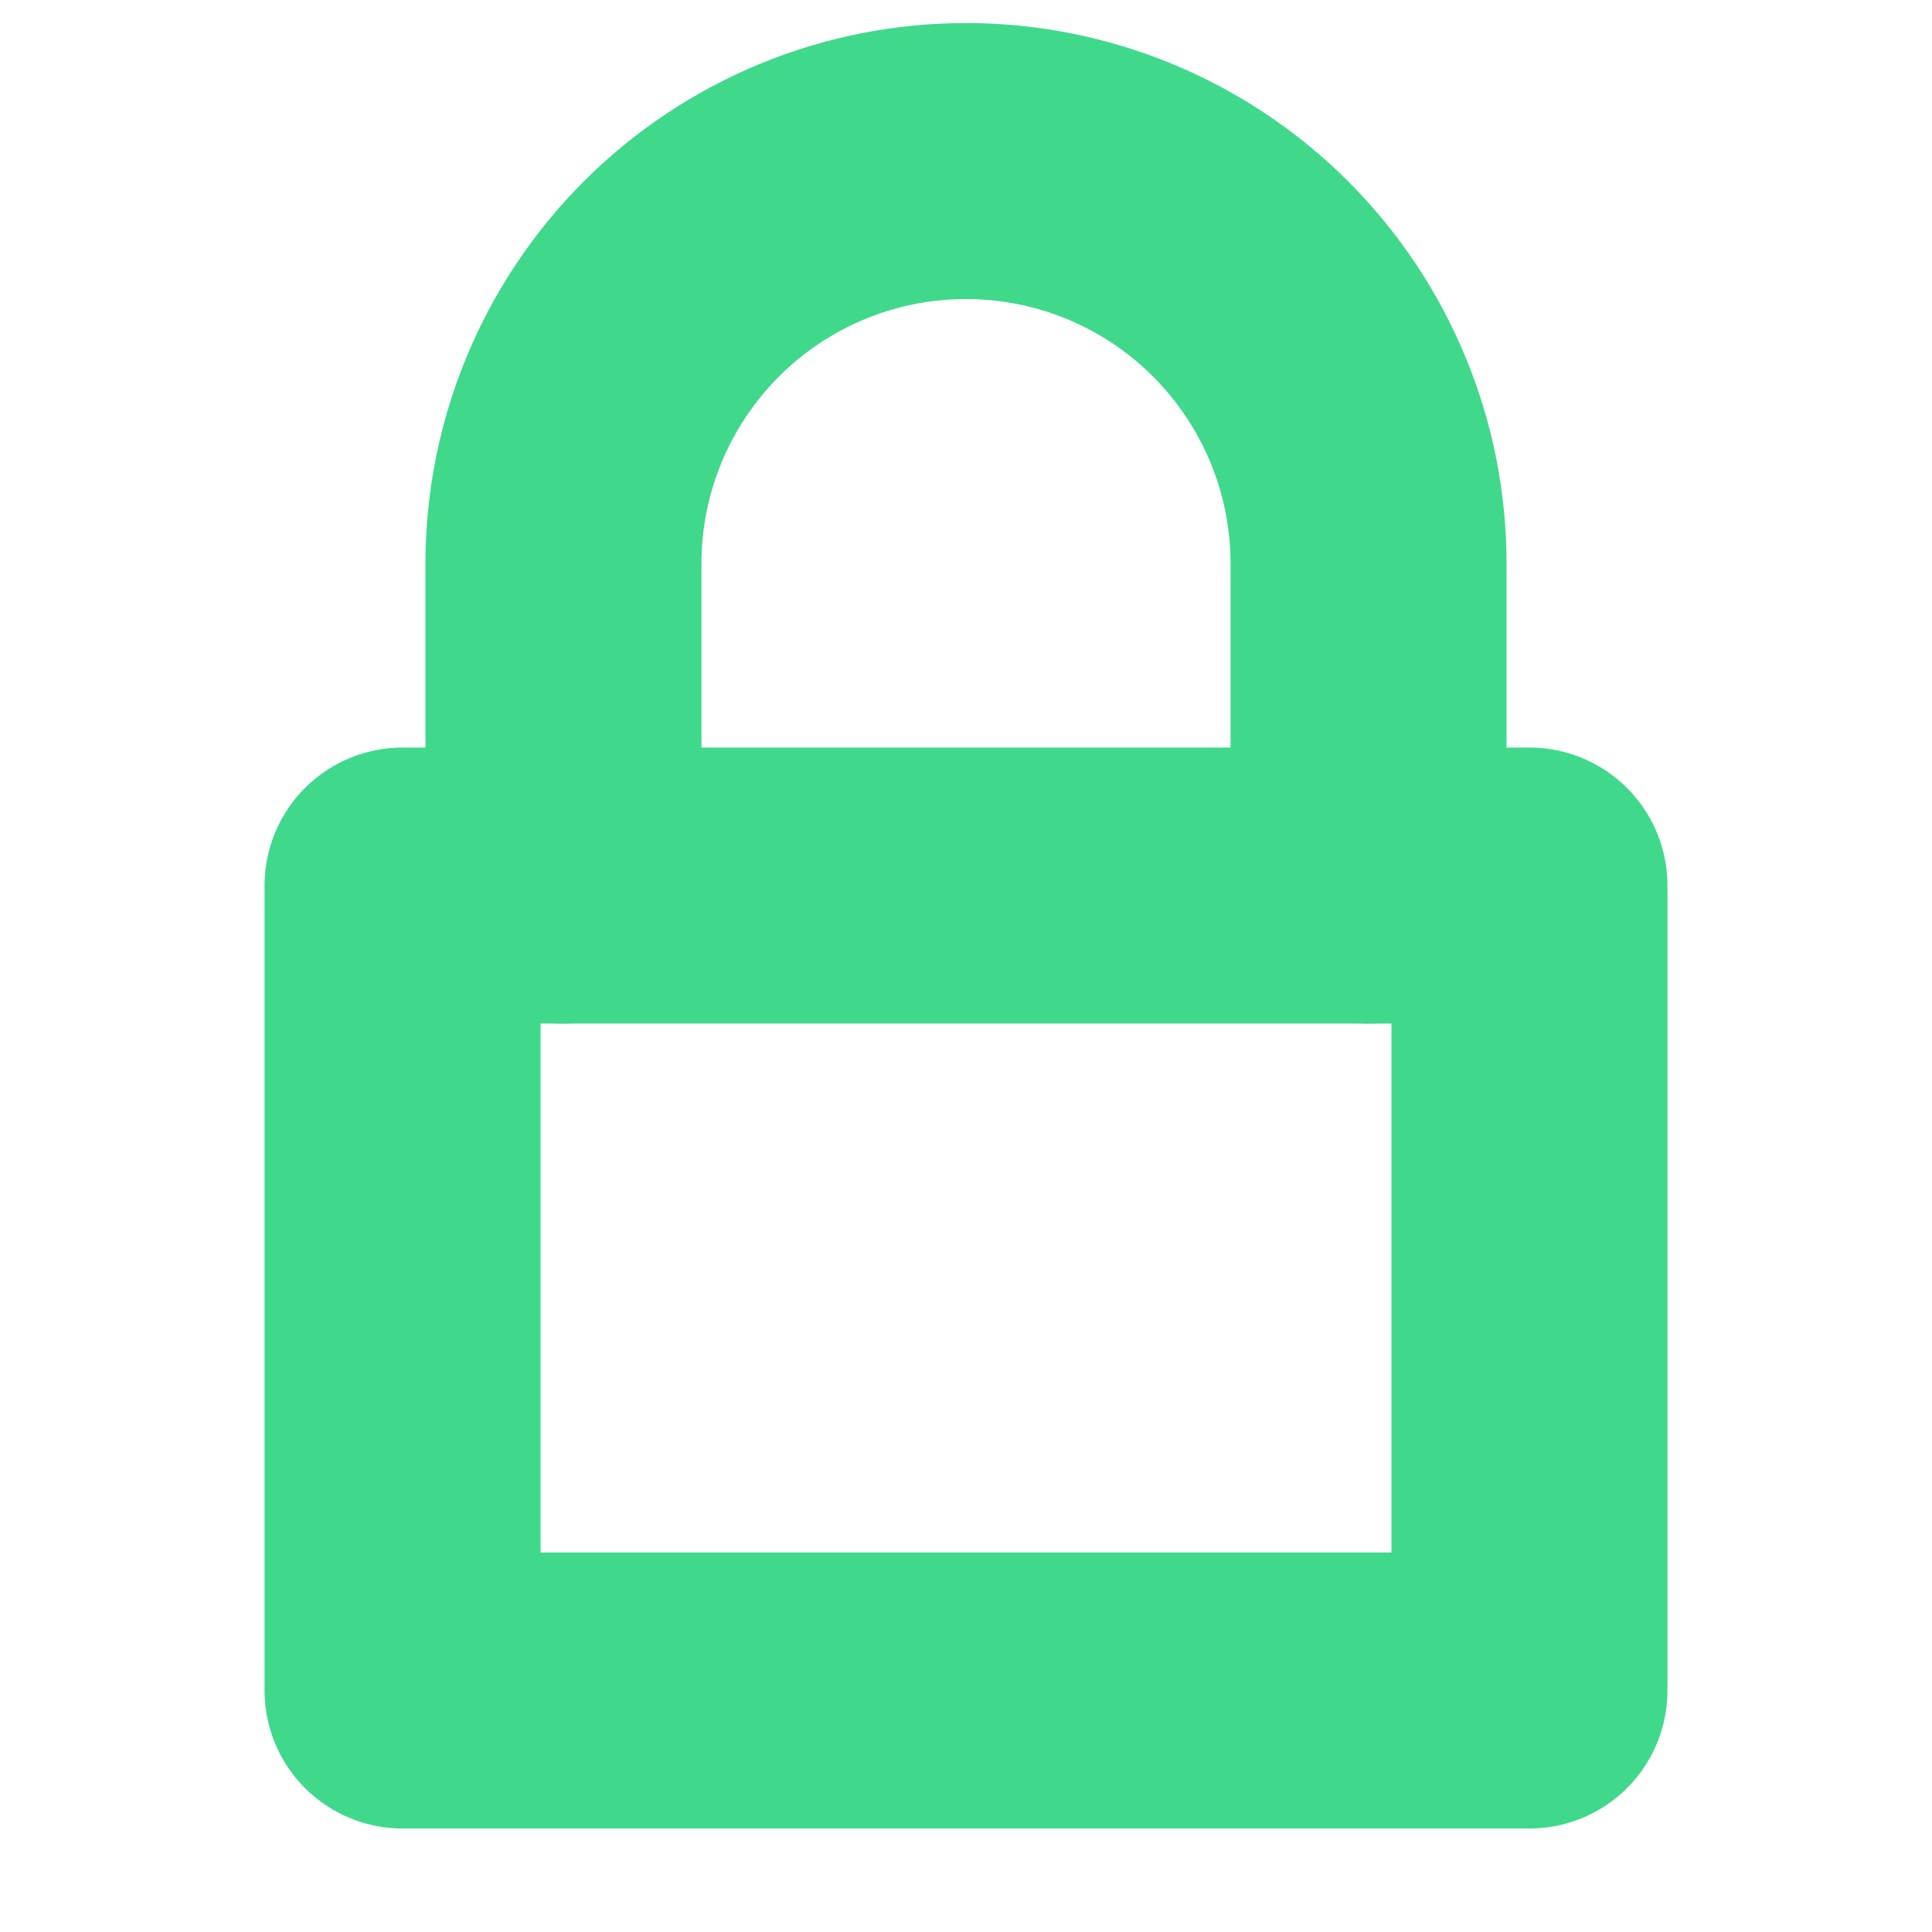
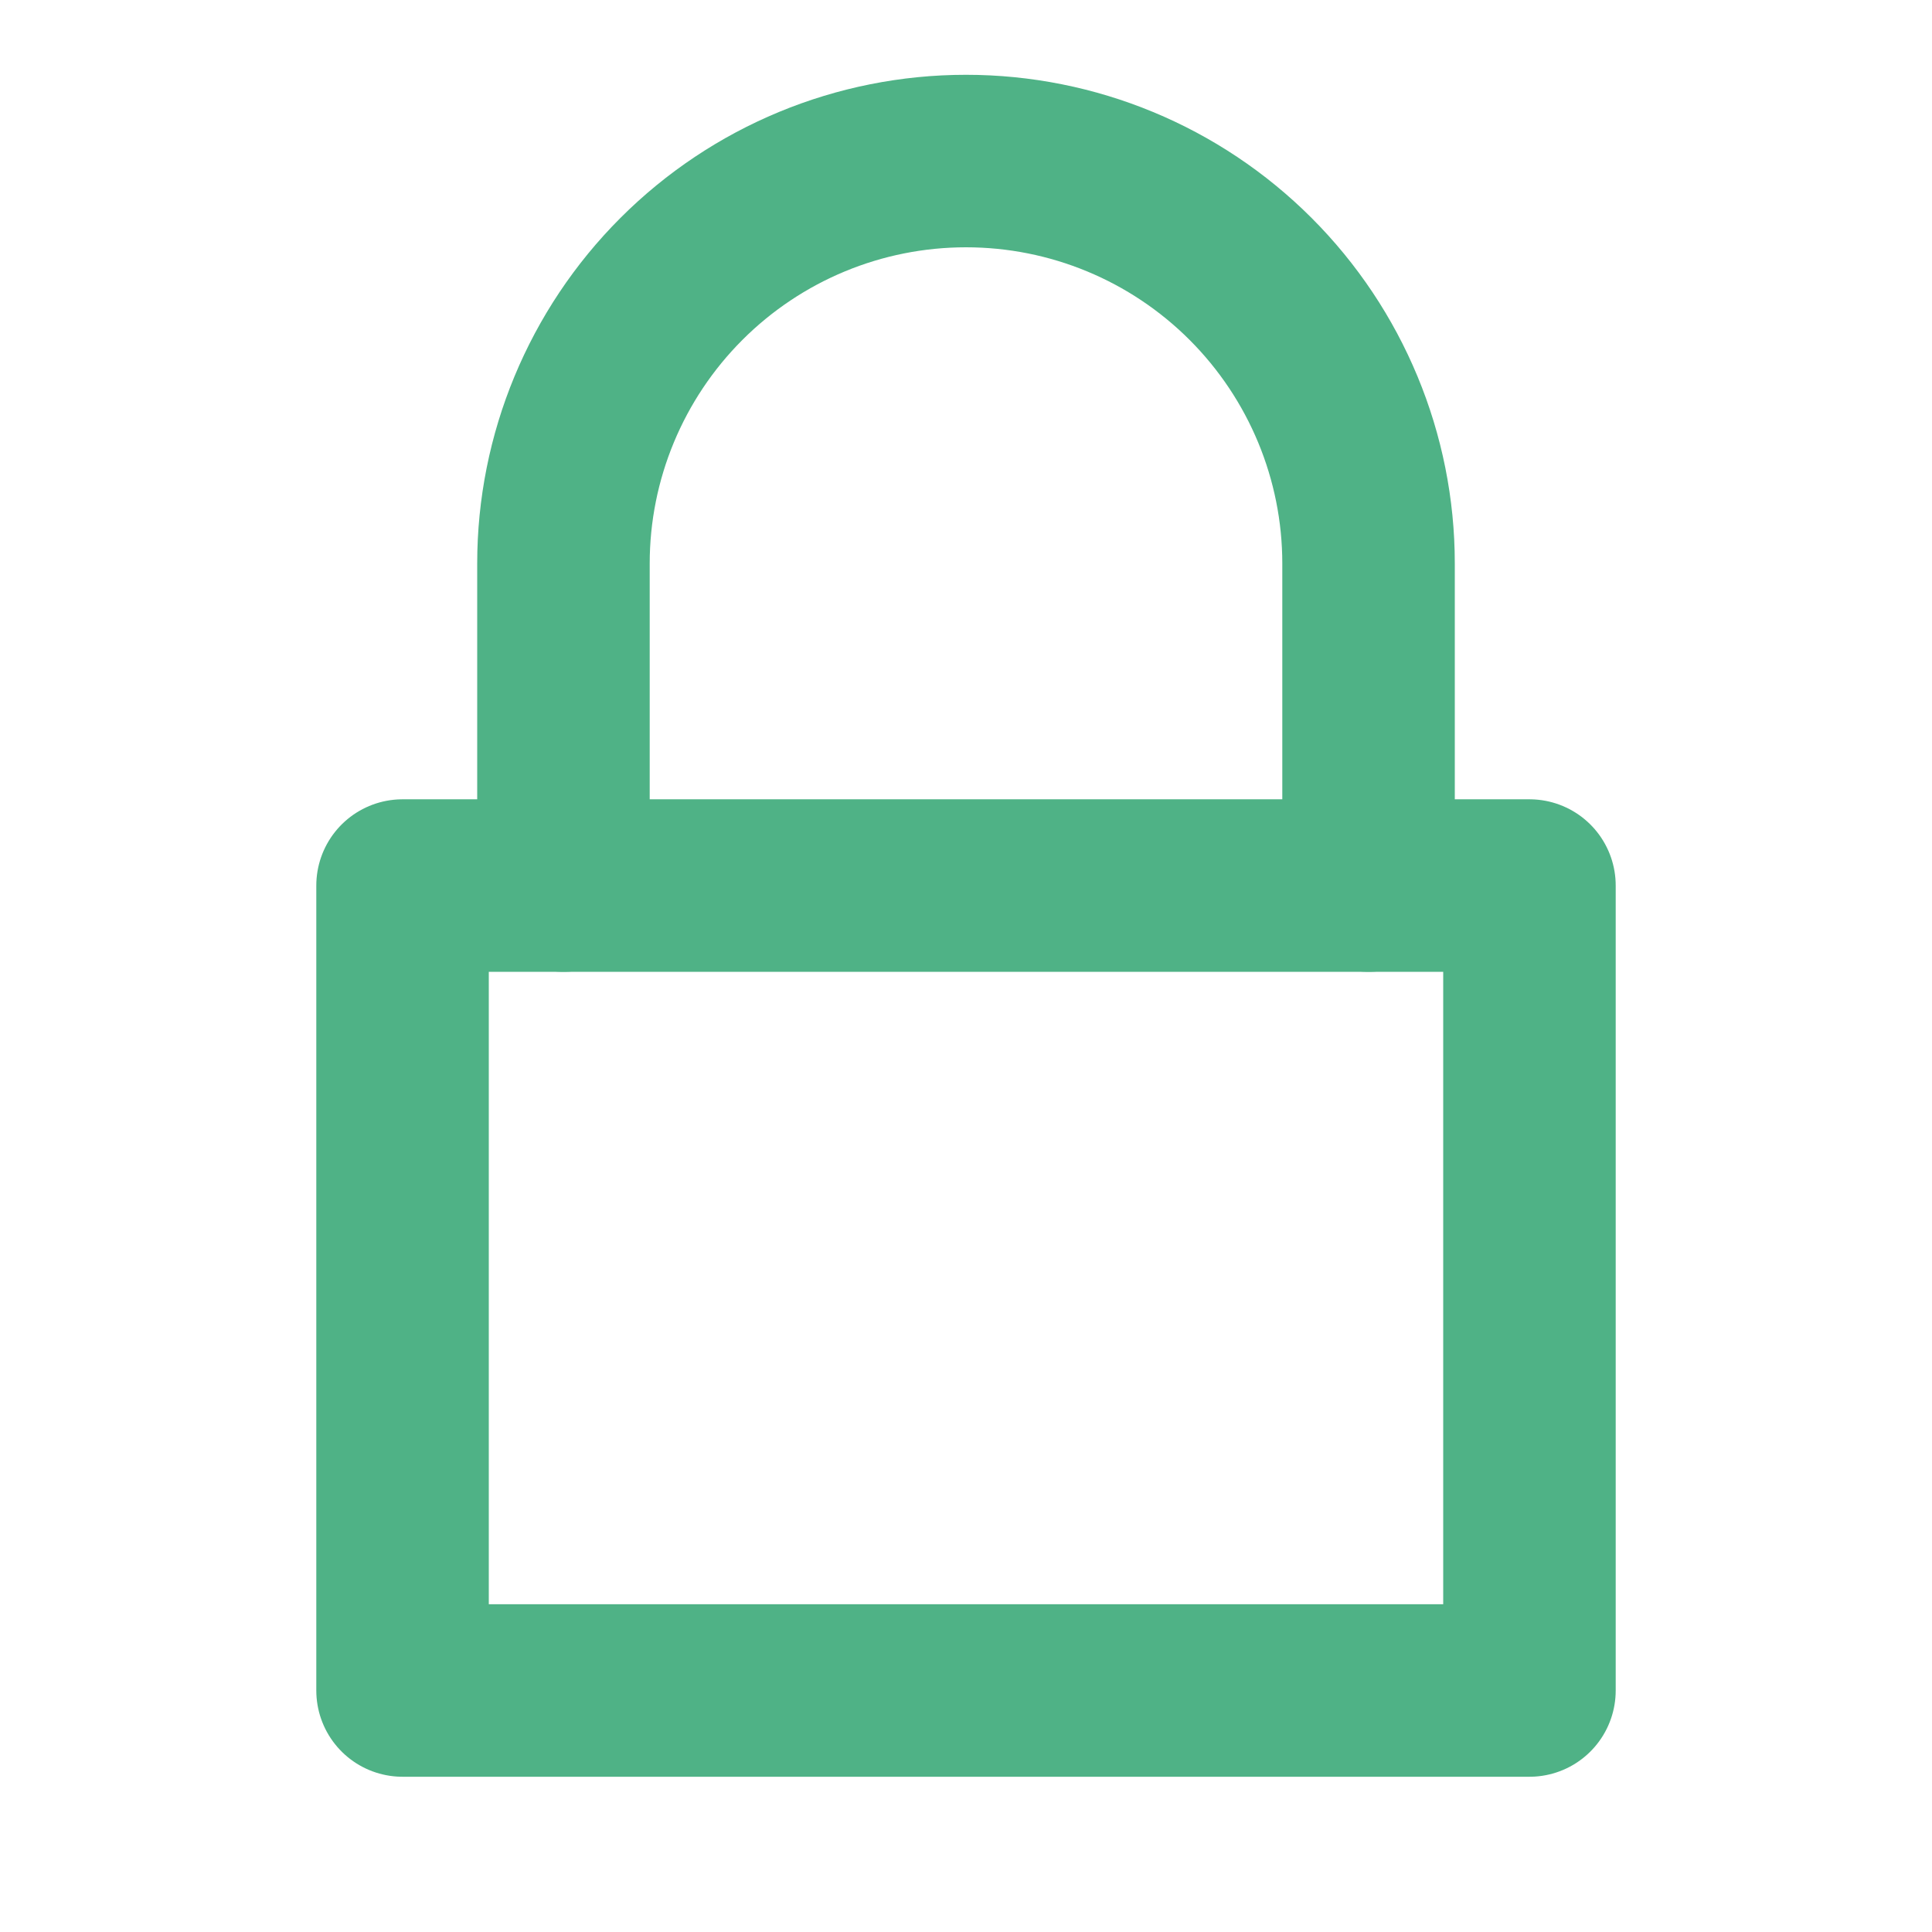
<svg xmlns="http://www.w3.org/2000/svg" preserveAspectRatio="none" overflow="visible" style="display: block;" width="14" height="14" viewBox="0 0 14 14" fill="none">
  <g id="icon/lock">
-     <path id="Vector" d="M4.083 6.417V4.083C4.083 3.31 4.391 2.568 4.938 2.021C5.485 1.474 6.226 1.167 7 1.167C7.774 1.167 8.515 1.474 9.062 2.021C9.609 2.568 9.917 3.31 9.917 4.083V6.417" stroke-width="2" stroke-linecap="round" stroke-linejoin="round" stroke="#40D98C" />
-     <path id="Vector_2" d="M2.917 6.417H11.083V12.25H2.917V6.417Z" stroke-width="2" stroke-linecap="round" stroke-linejoin="round" stroke="#40D98C" />
+     <path id="Vector" d="M4.083 6.417V4.083C4.083 3.31 4.391 2.568 4.938 2.021C5.485 1.474 6.226 1.167 7 1.167C7.774 1.167 8.515 1.474 9.062 2.021C9.609 2.568 9.917 3.31 9.917 4.083V6.417" stroke-width="1.25" stroke-linecap="round" stroke-linejoin="round" stroke="#4FB286" />
+     <path id="Vector_2" d="M2.917 6.417H11.083V12.25H2.917V6.417Z" stroke-width="1.25" stroke-linecap="round" stroke-linejoin="round" stroke="#4FB286" />
  </g>
</svg>
